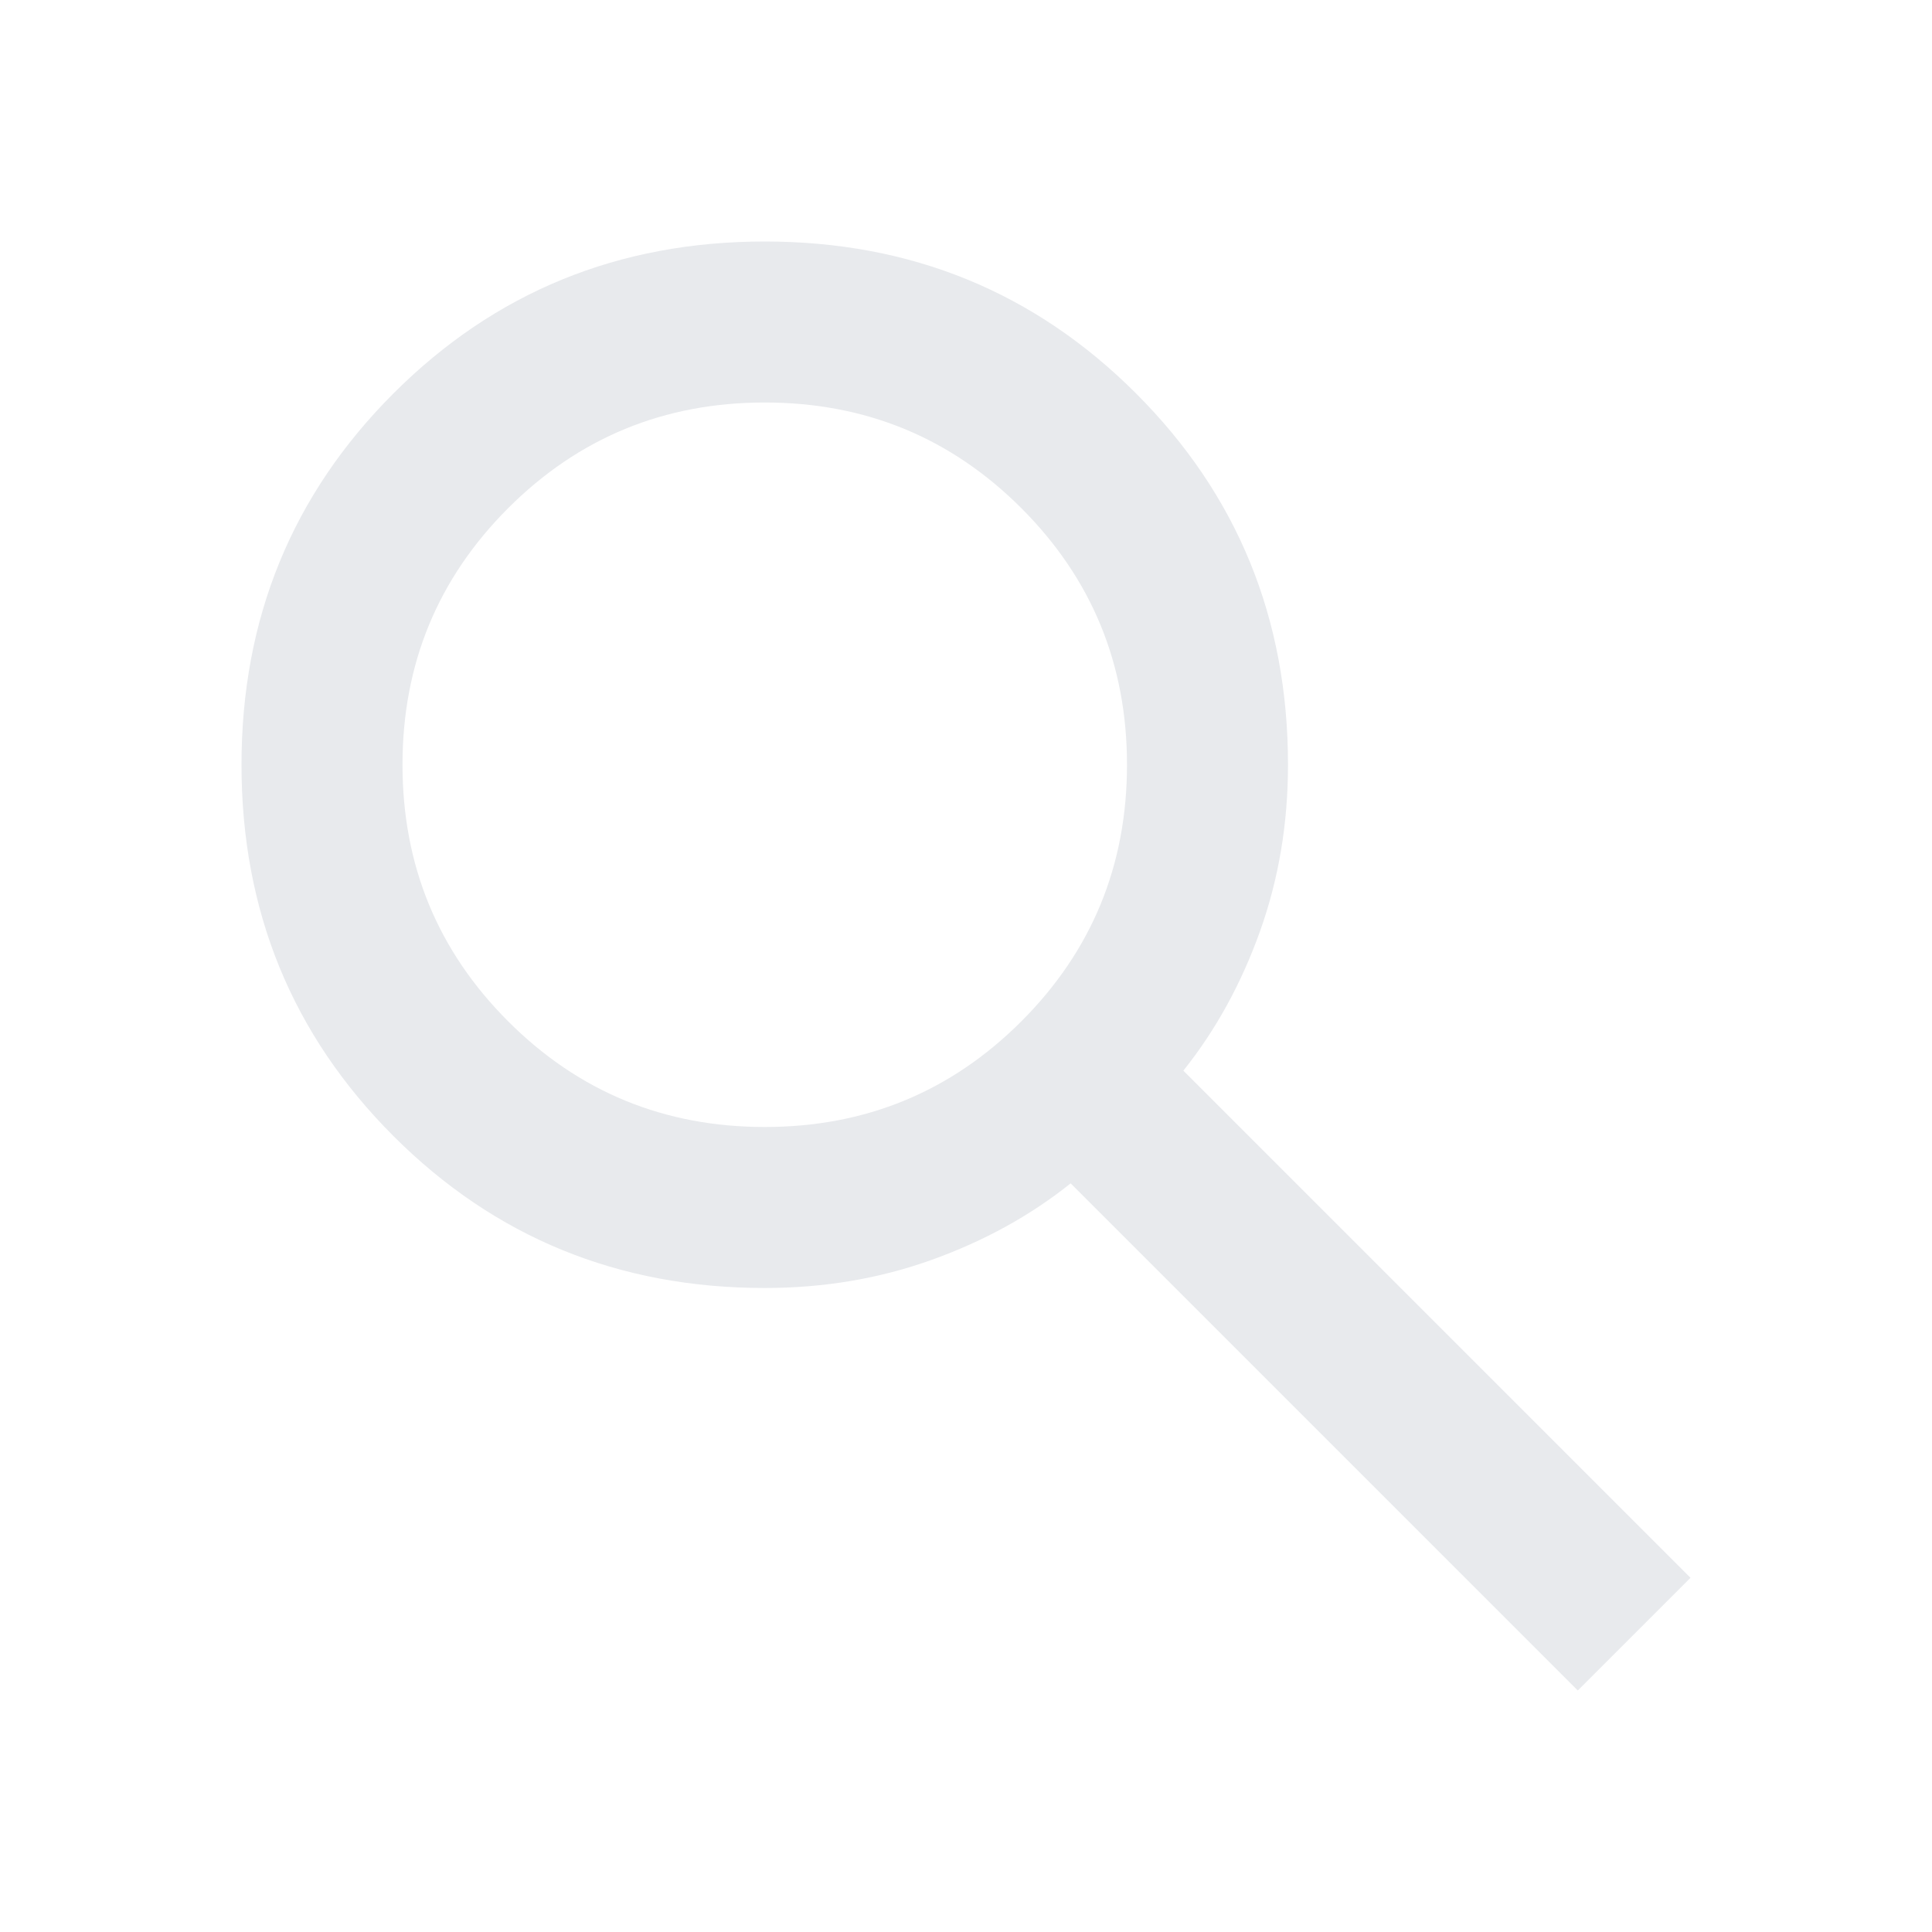
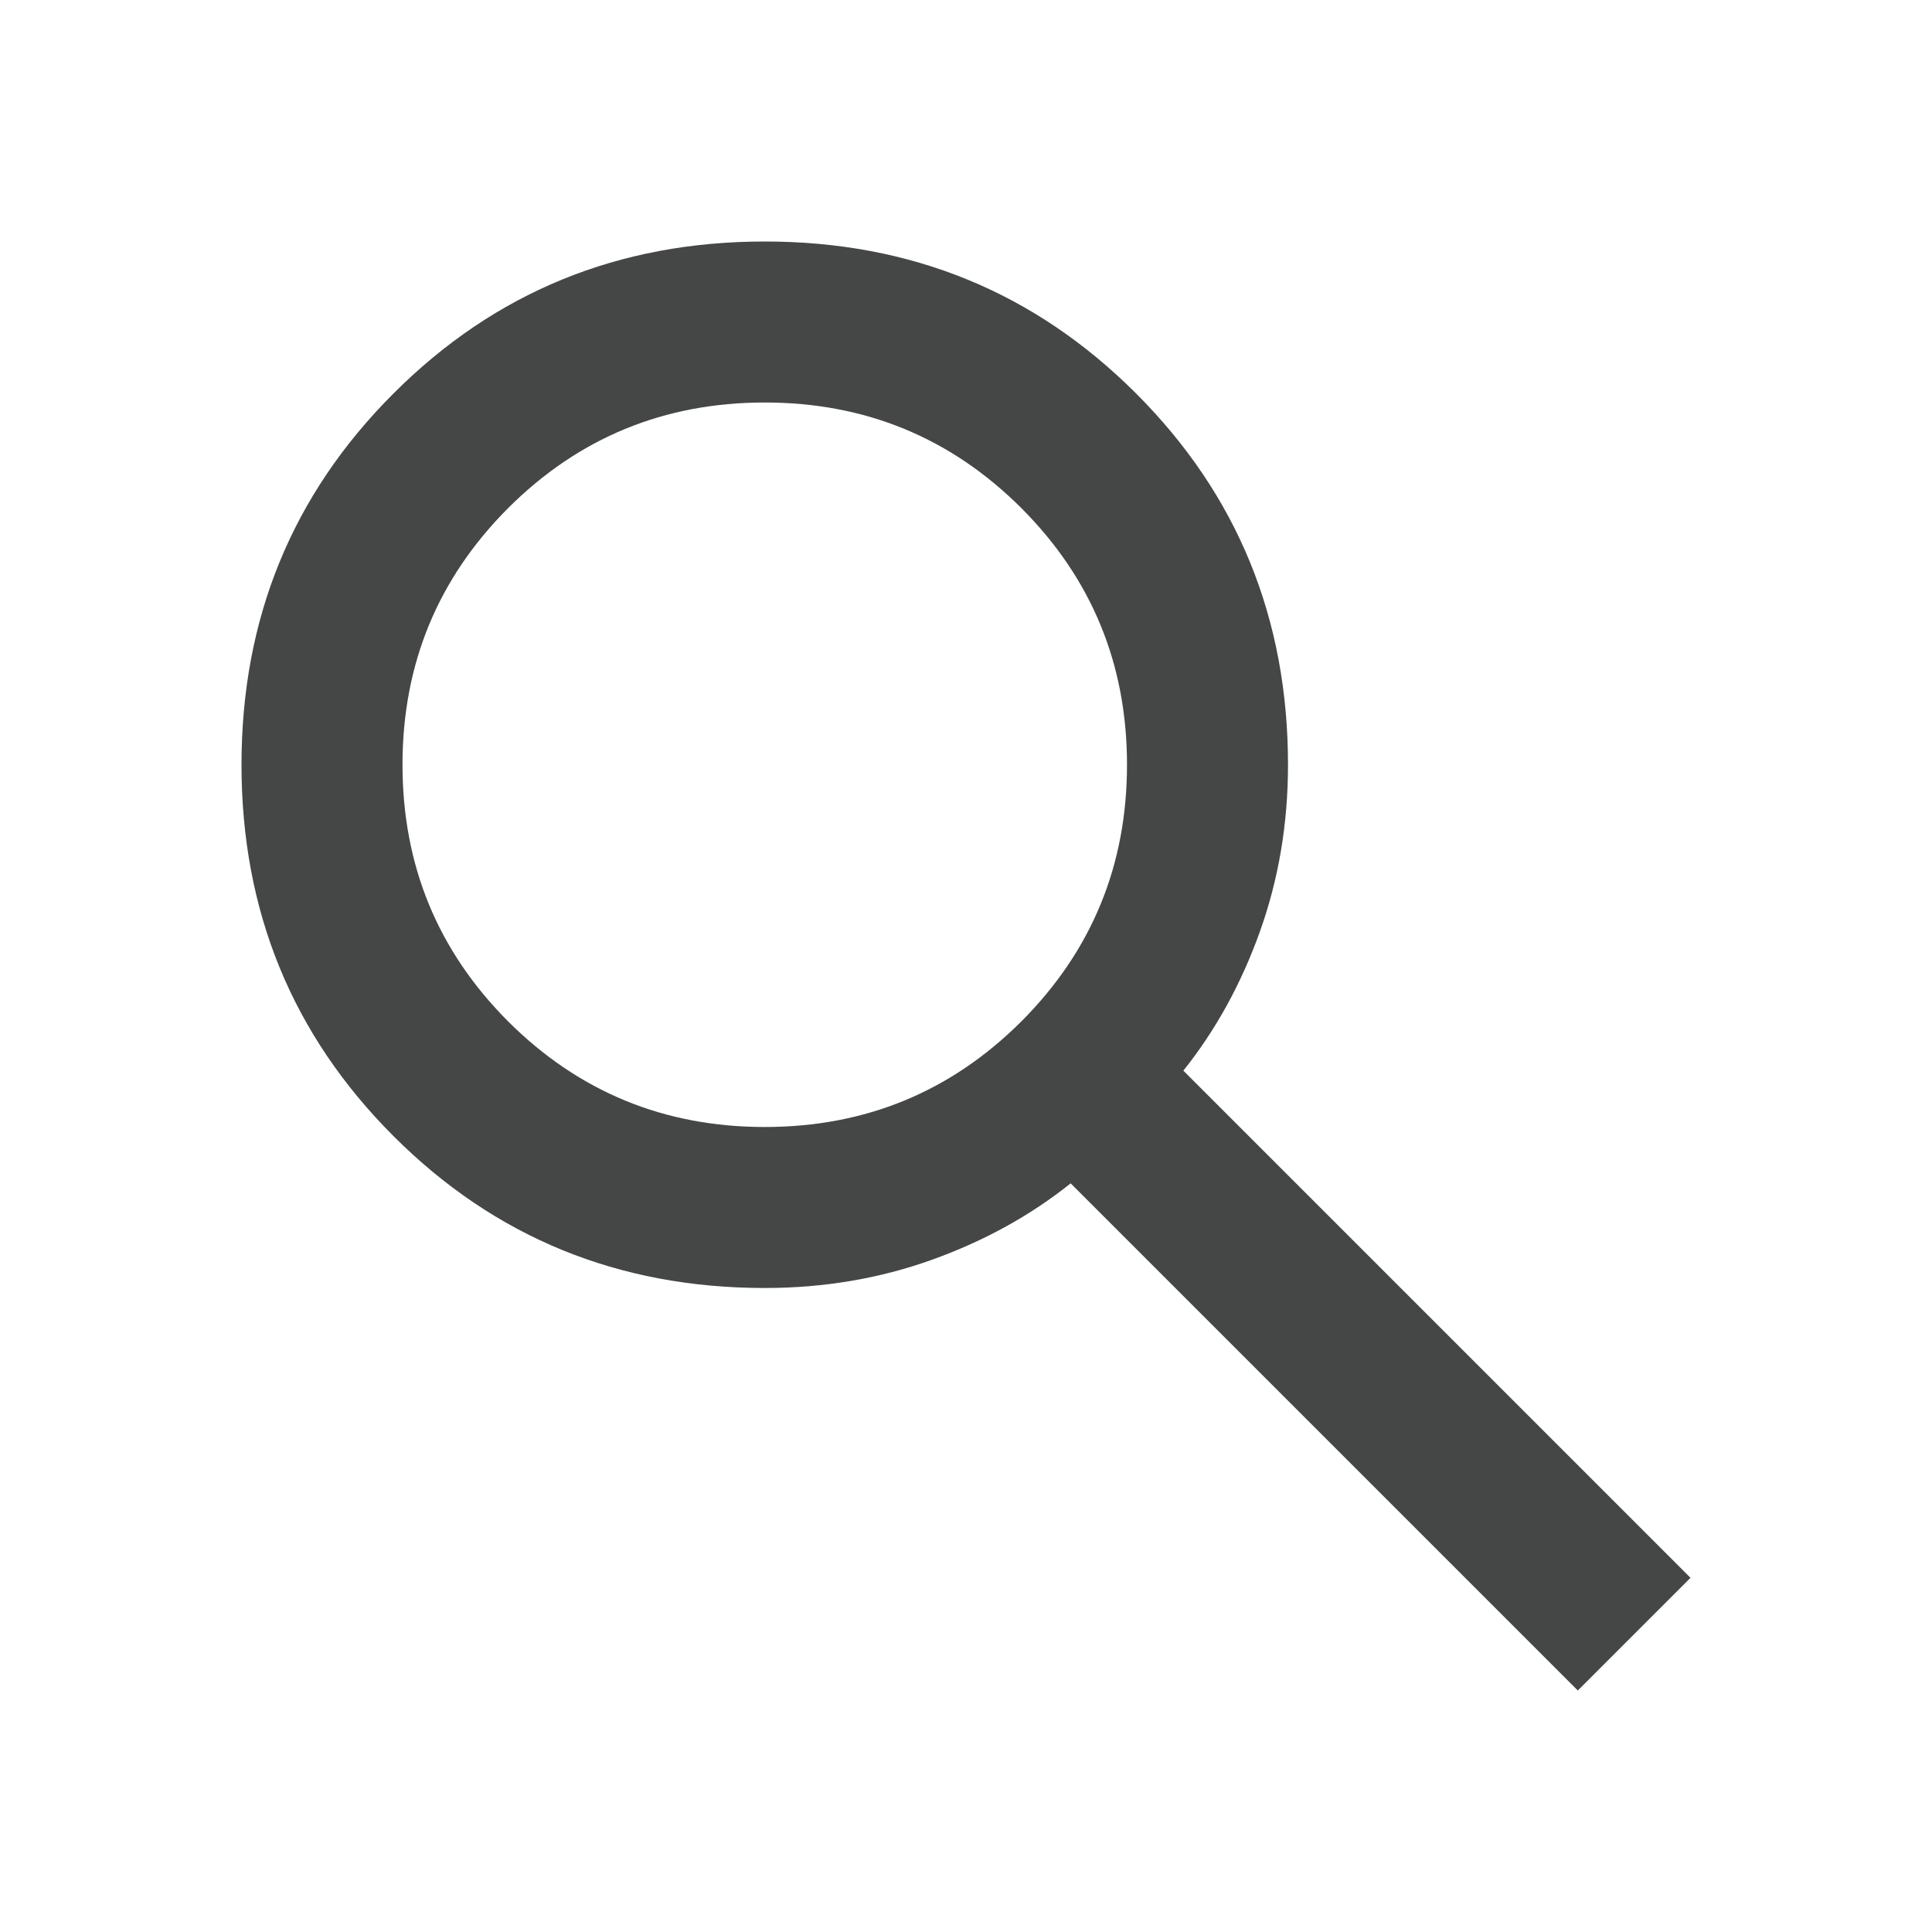
- <svg xmlns="http://www.w3.org/2000/svg" height="24px" viewBox="0 -960 960 960" width="24px" fill="#e8eaed">
-   <path d="M784-120 532-372q-30 24-69 38t-83 14q-109 0-184.5-75.5T120-580q0-109 75.5-184.5T380-840q109 0 184.5 75.5T640-580q0 44-14 83t-38 69l252 252-56 56ZM380-400q75 0 127.5-52.5T560-580q0-75-52.5-127.5T380-760q-75 0-127.5 52.5T200-580q0 75 52.5 127.5T380-400Z" />
+ <svg xmlns="http://www.w3.org/2000/svg" width="24" height="24" viewBox="0 0 24 24" fill="none">
+   <path d="M19.6 21L13.3 14.7C12.8 15.1 12.225 15.417 11.575 15.65C10.925 15.883 10.233 16 9.5 16C7.683 16 6.146 15.371 4.888 14.113C3.629 12.854 3 11.317 3 9.5C3 7.683 3.629 6.146 4.888 4.888C6.146 3.629 7.683 3 9.5 3C11.317 3 12.854 3.629 14.113 4.888C15.371 6.146 16 7.683 16 9.5C16 10.233 15.883 10.925 15.65 11.575C15.417 12.225 15.1 12.8 14.7 13.3L21 19.6L19.6 21ZM9.5 14C10.75 14 11.812 13.562 12.688 12.688C13.562 11.812 14 10.75 14 9.5C14 8.25 13.562 7.188 12.688 6.312C11.812 5.438 10.75 5 9.5 5C8.25 5 7.188 5.438 6.312 6.312C5.438 7.188 5 8.25 5 9.5C5 10.75 5.438 11.812 6.312 12.688C7.188 13.562 8.25 14 9.5 14Z" fill="#444746" />
</svg>
